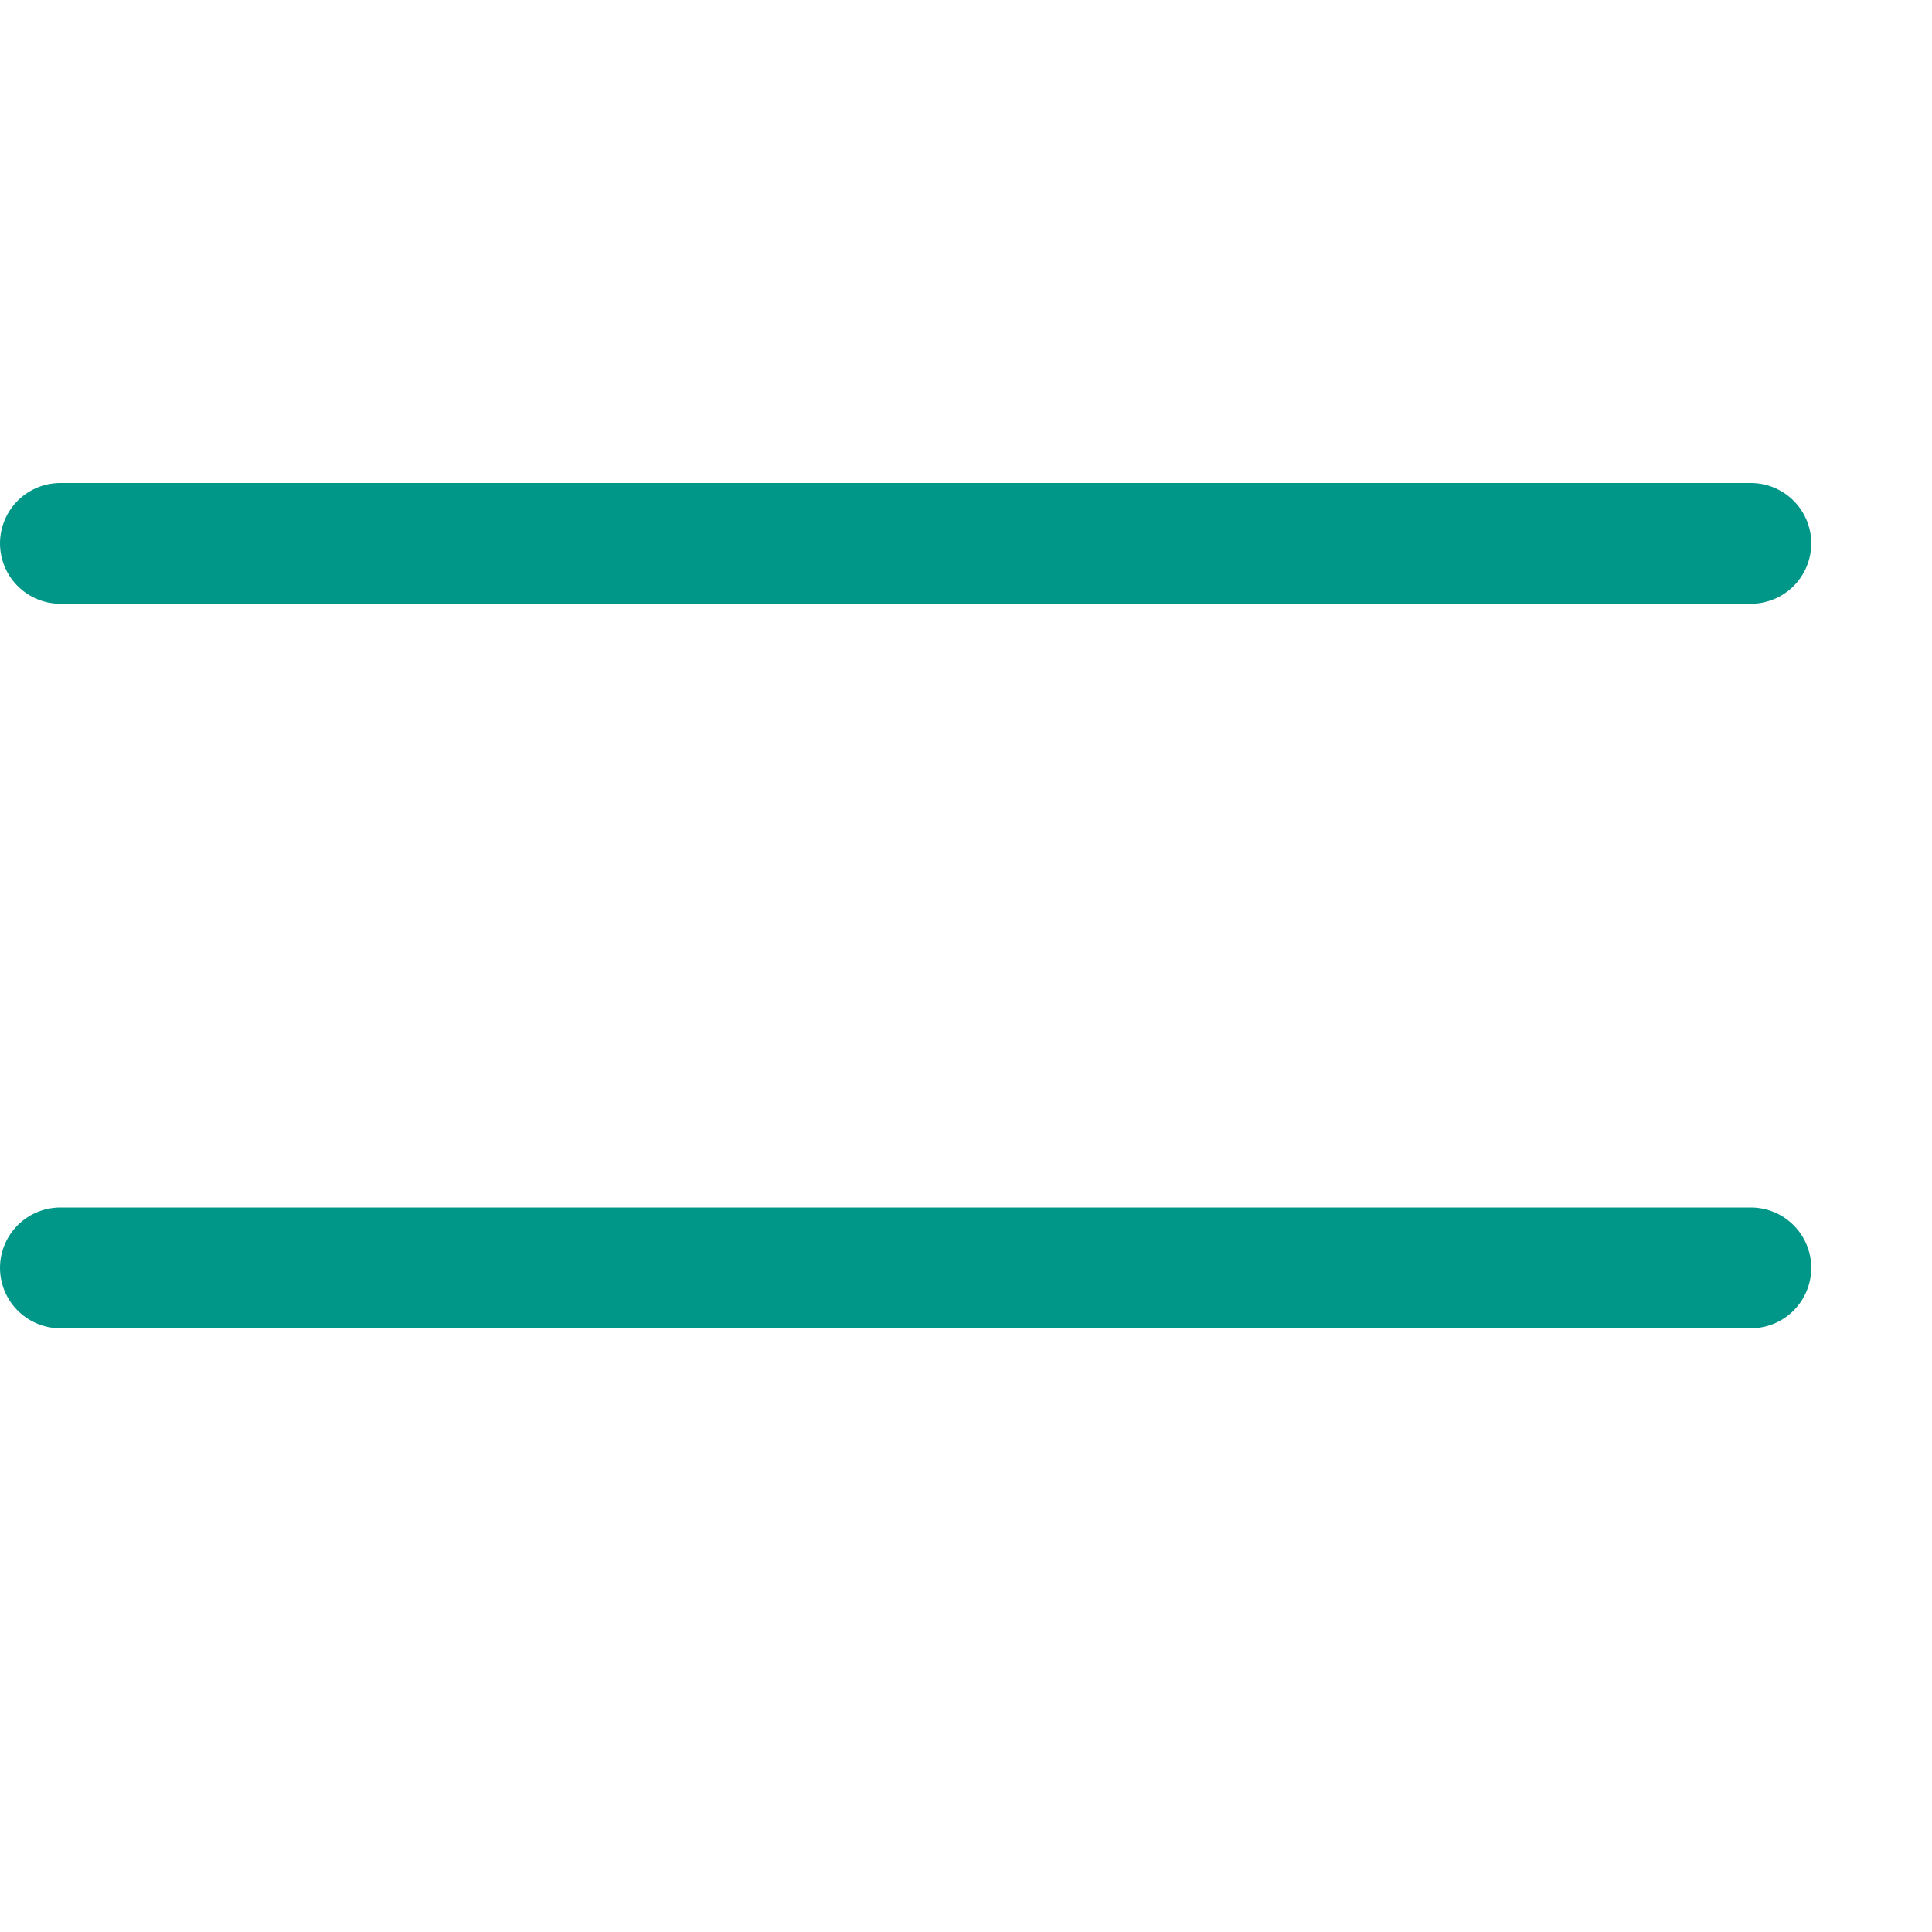
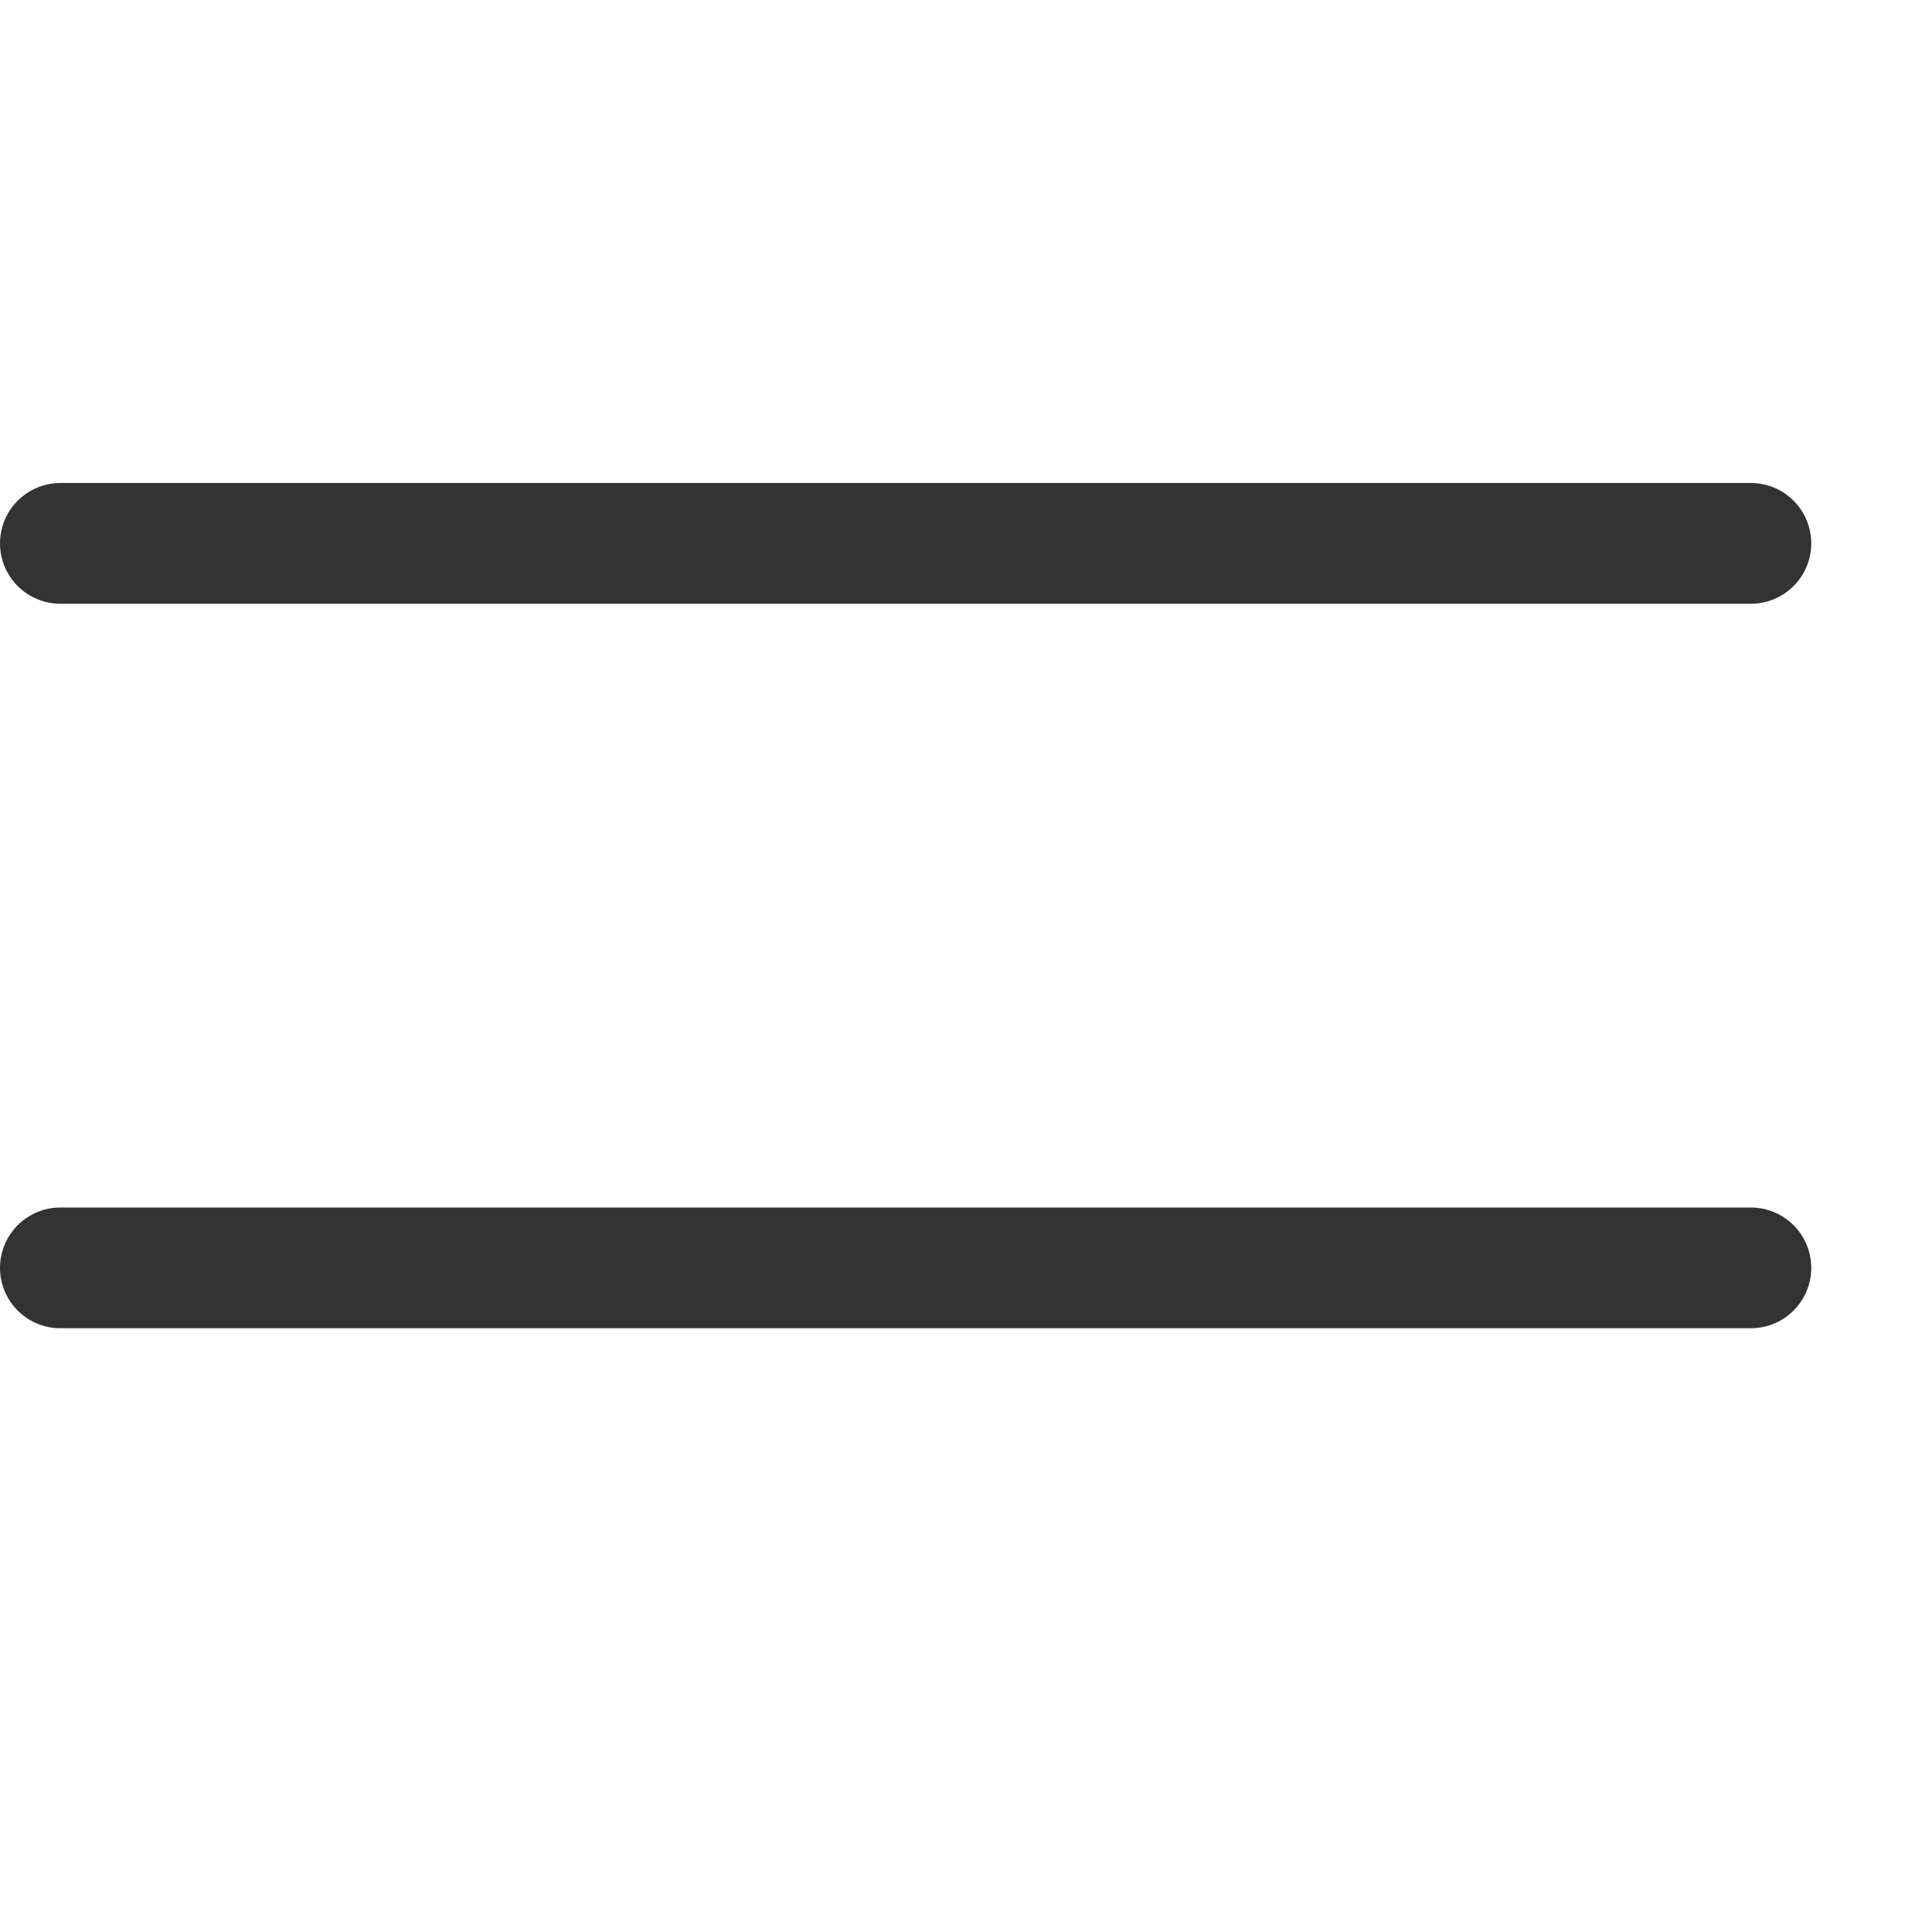
<svg xmlns="http://www.w3.org/2000/svg" width="16" height="16" viewBox="0 0 16 16">
-   <line x1="0.5" y1="4.5" x2="14.5" y2="4.5" style="fill:none;stroke:#009688;stroke-linecap:round;stroke-linejoin:round" />
-   <line x1="0.5" y1="10.5" x2="14.5" y2="10.5" style="fill:none;stroke:#009688;stroke-linecap:round;stroke-linejoin:round" />
+   <line x1="0.5" y1="4.5" x2="14.5" y2="4.5" style="fill:none;stroke:#333333;stroke-linecap:round;stroke-linejoin:round" />
+   <line x1="0.5" y1="10.5" x2="14.5" y2="10.5" style="fill:none;stroke:#333333;stroke-linecap:round;stroke-linejoin:round" />
</svg>
